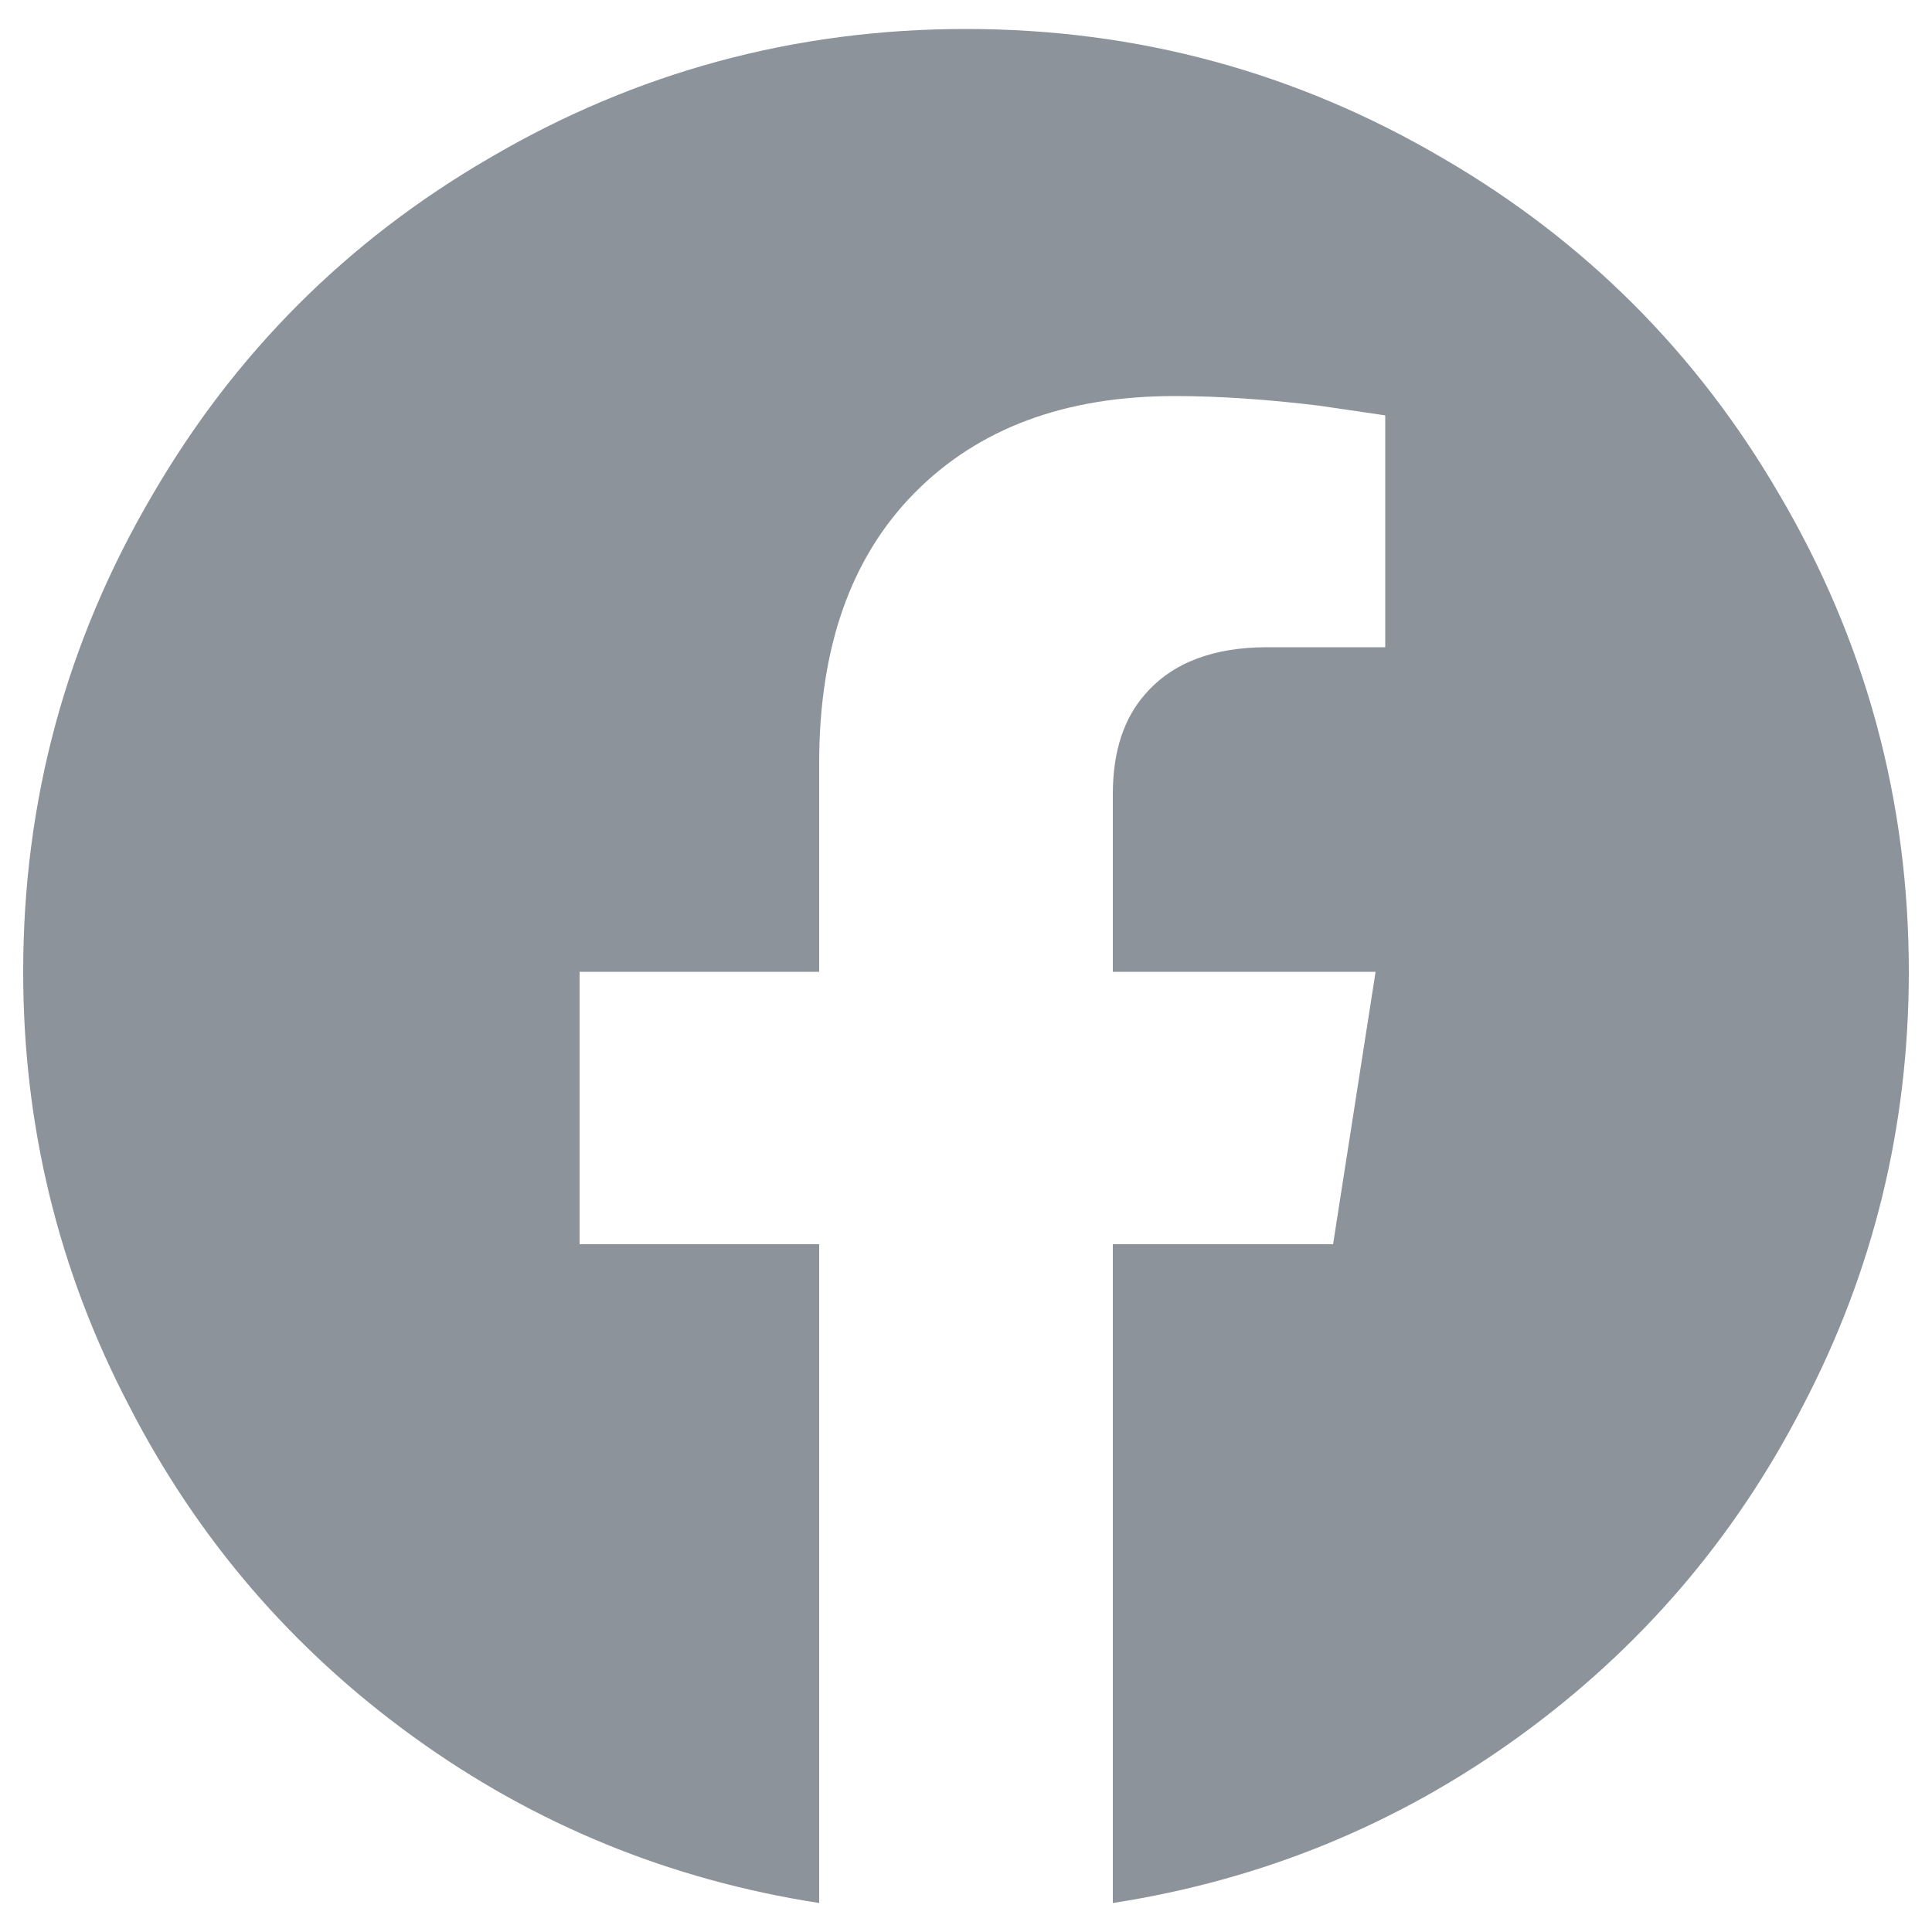
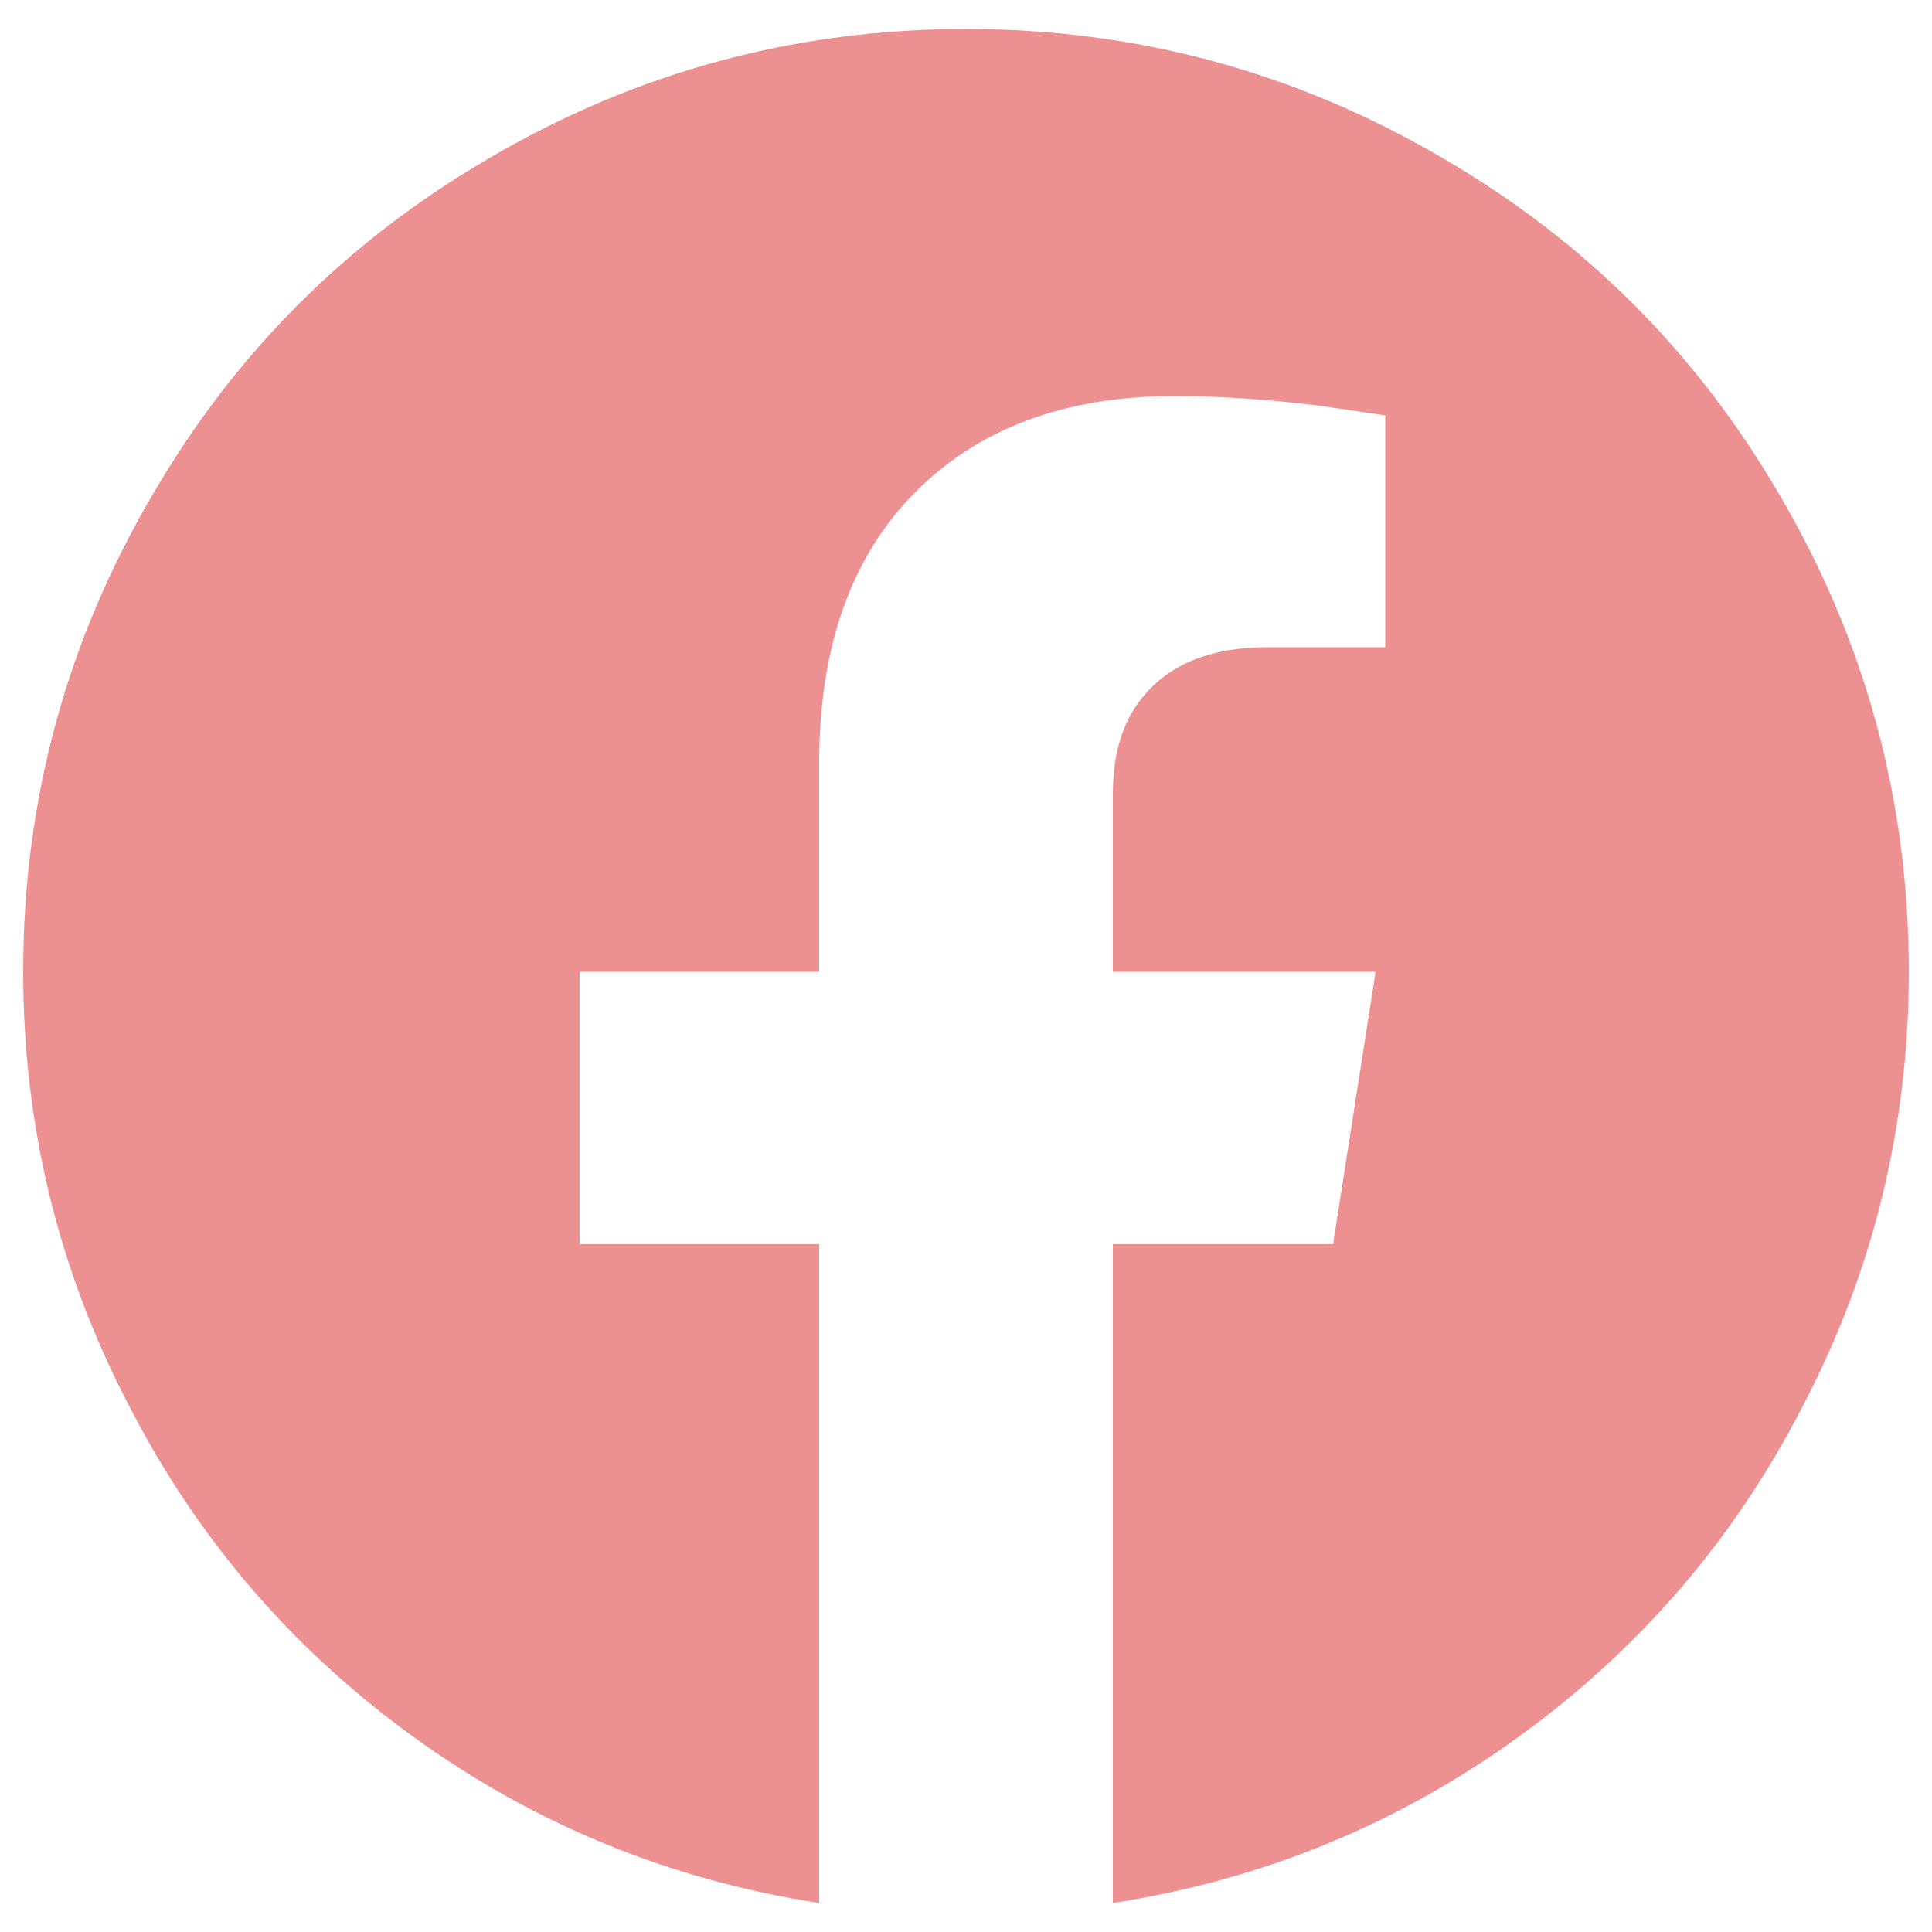
- <svg xmlns="http://www.w3.org/2000/svg" viewBox="0 0 1000 1000" version="1.1" id="svg4">
-   <defs id="defs8" />
-   <path d="M988 503q0-133-67-247-64-110-174-174-114-67-247-67-133 0-247 67-110 64-174 174-67 114-67 247 0 120 55 225 53 103 147 171 94 68 210 86l0-341-124 0 0-141 124 0 0-108q0-90 49.5-140 49.5-50 134.5-50 34 0 75 5l34 5 0 120-61 0q-42 0-63 24-17 19-17 52l0 92 136 0-22 141-114 0 0 341q116-18 210-86 94-68 147-171 55-105 55-225z" id="path2" style="fill:#8c939a;fill-opacity:1" />
+ <svg xmlns="http://www.w3.org/2000/svg" width="1000" height="1000" viewBox="0 0 1000 1000" fill="none">
+   <path d="M988 503C988 414.333 965.667 332 921 256C878.333 182.667 820.333 124.667 747 82C671 37.333 588.667 15 500 15C411.333 15 329 37.333 253 82C179.667 124.667 121.667 182.667 79 256C34.333 332 12 414.333 12 503C12 583 30.333 658 67 728C102.333 796.667 151.333 853.667 214 899C276.667 944.333 346.667 973 424 985V644H300V503H424V395C424 335 440.5 288.333 473.5 255C506.5 221.667 551.333 205 608 205C630.667 205 655.667 206.667 683 210L717 215V335H656C628 335 607 343 593 359C581.667 371.667 576 389 576 411V503H712L690 644H576V985C653.333 973 723.333 944.333 786 899C848.667 853.667 897.667 796.667 933 728C969.667 658 988 583 988 503Z" fill="#ED9092" />
</svg>
